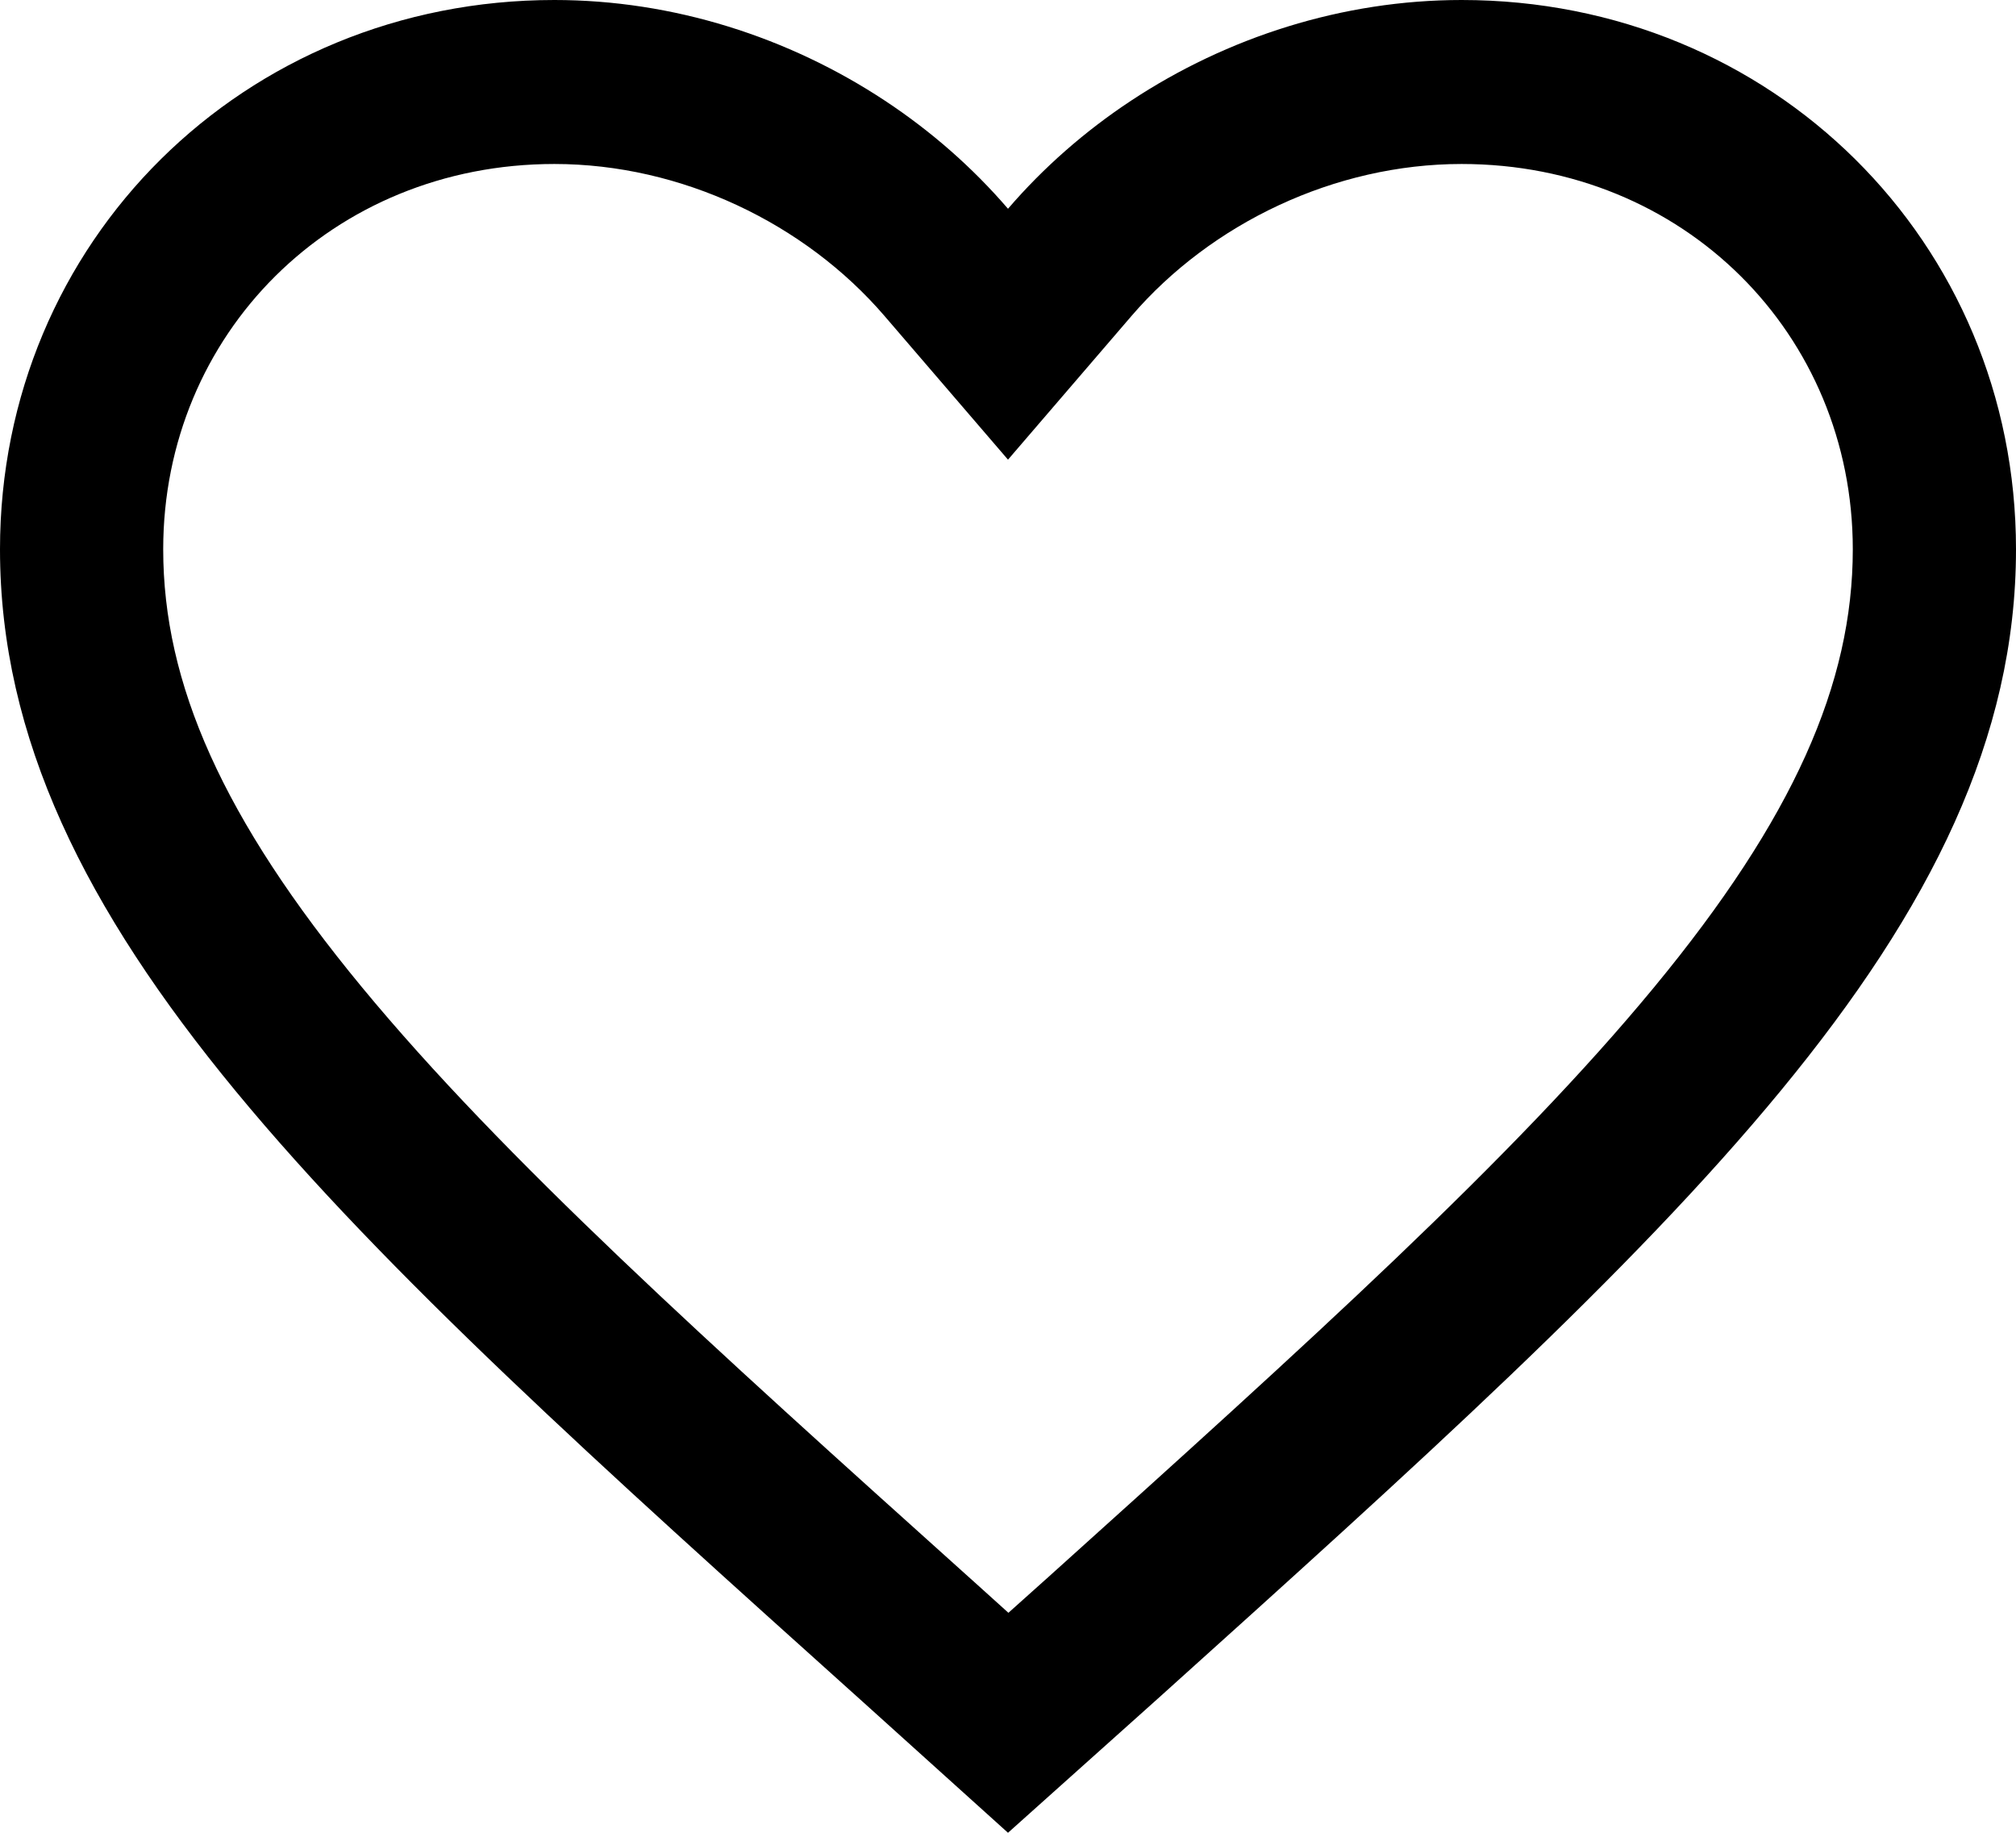
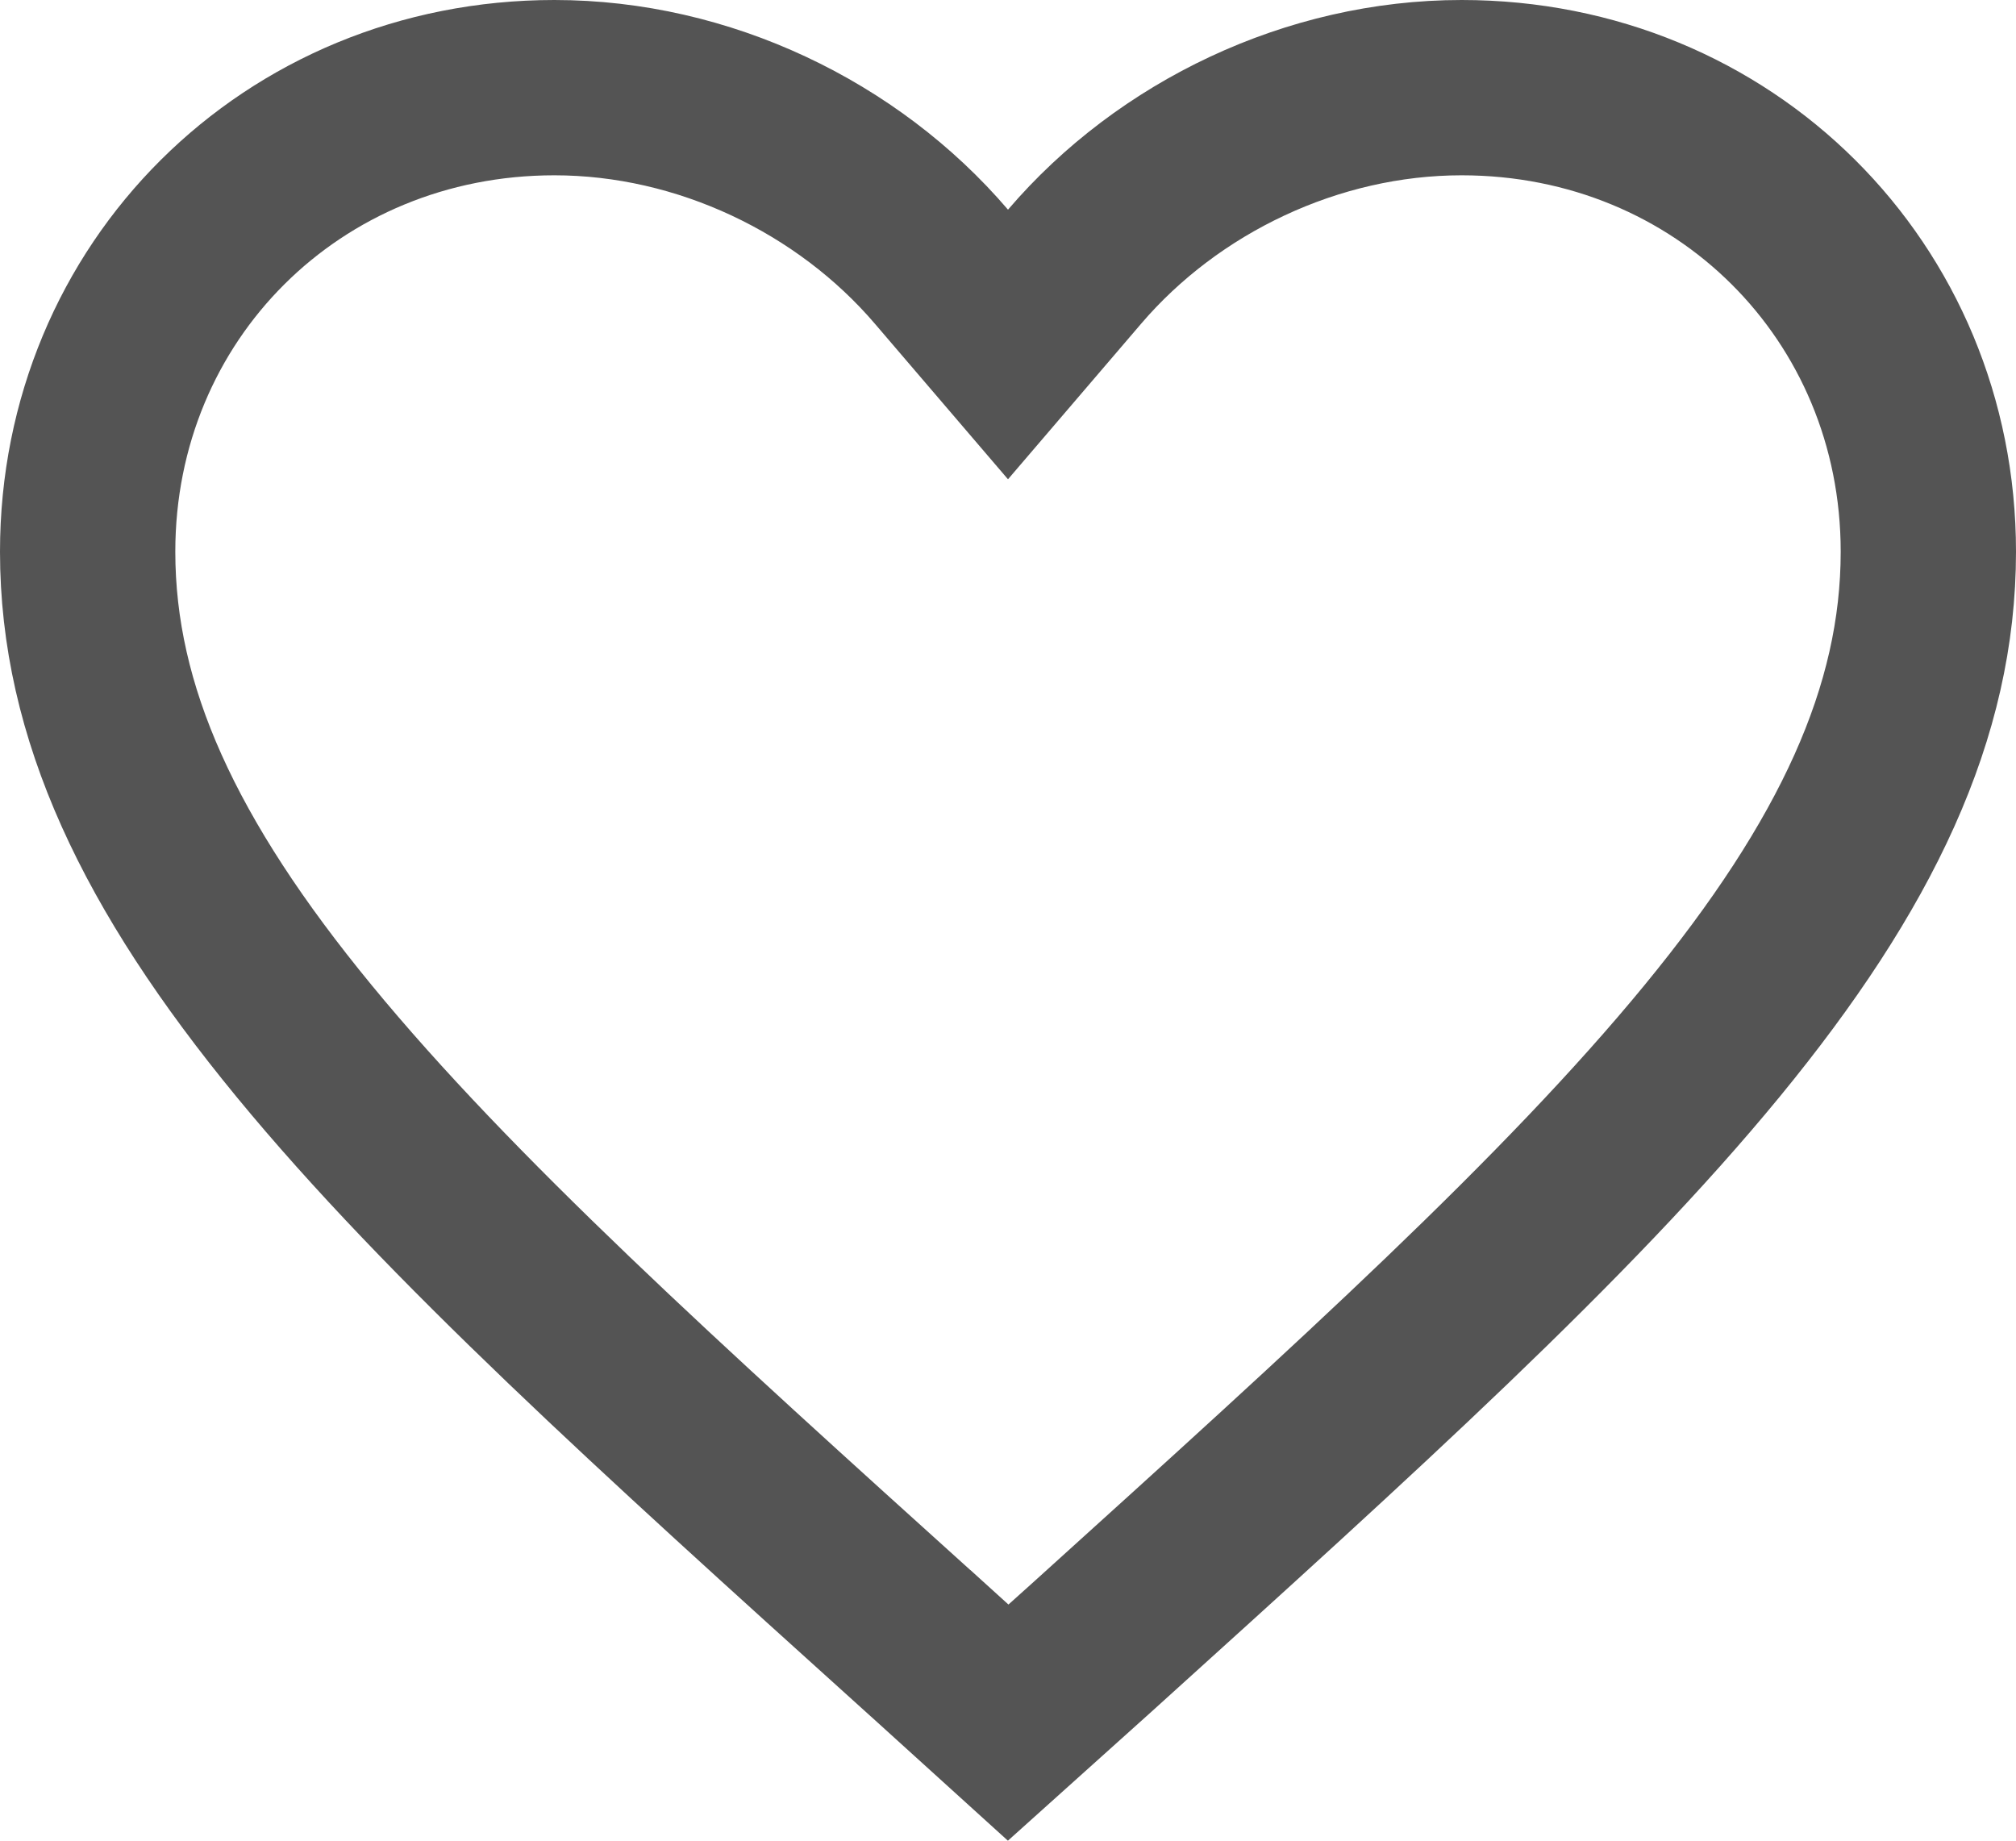
- <svg xmlns="http://www.w3.org/2000/svg" width="44" height="40" viewBox="0 0 44 40" fill="none">
-   <path fill-rule="evenodd" clip-rule="evenodd" d="M21.184 34.455L21.189 34.459L22.009 35.199L22.813 34.479C22.814 34.478 22.815 34.477 22.817 34.476C28.553 29.311 33.023 25.279 36.101 21.547C39.142 17.862 40.438 14.917 40.438 11.989C40.438 7.299 36.756 3.579 31.9 3.579C29.132 3.579 26.434 4.873 24.696 6.895L22 10.032L19.304 6.895C17.566 4.873 14.868 3.579 12.1 3.579C7.244 3.579 3.562 7.299 3.562 11.989C3.562 14.917 4.858 17.861 7.898 21.544C10.977 25.273 15.447 29.3 21.184 34.455ZM25.19 37.144L22 40L18.81 37.123L18.782 37.098C7.468 26.932 0 20.222 0 11.989C0 5.275 5.324 0 12.1 0C14.693 0 17.215 0.81 19.318 2.2C20.32 2.862 21.226 3.656 22 4.556C22.774 3.656 23.68 2.862 24.682 2.2C26.785 0.81 29.307 0 31.9 0C38.676 0 44 5.275 44 11.989C44 20.208 36.558 26.908 25.277 37.066L25.19 37.144Z" fill="black" />
+ <svg xmlns="http://www.w3.org/2000/svg" width="23" height="21" viewBox="0 0 23 21" fill="none">
+   <path d="M10.504 18.748L10.502 18.747C7.521 16.056 5.128 13.895 3.468 11.875C1.819 9.869 1 8.127 1 6.294C1 3.326 3.331 1 6.325 1C8.025 1 9.671 1.792 10.74 3.042L11.5 3.93L12.26 3.042C13.329 1.792 14.975 1 16.675 1C19.669 1 22 3.326 22 6.294C22 8.127 21.181 9.869 19.532 11.877C17.872 13.898 15.479 16.062 12.498 18.758C12.498 18.758 12.497 18.759 12.497 18.759L11.502 19.653L10.504 18.748Z" stroke="#545454" stroke-width="2" />
</svg>
